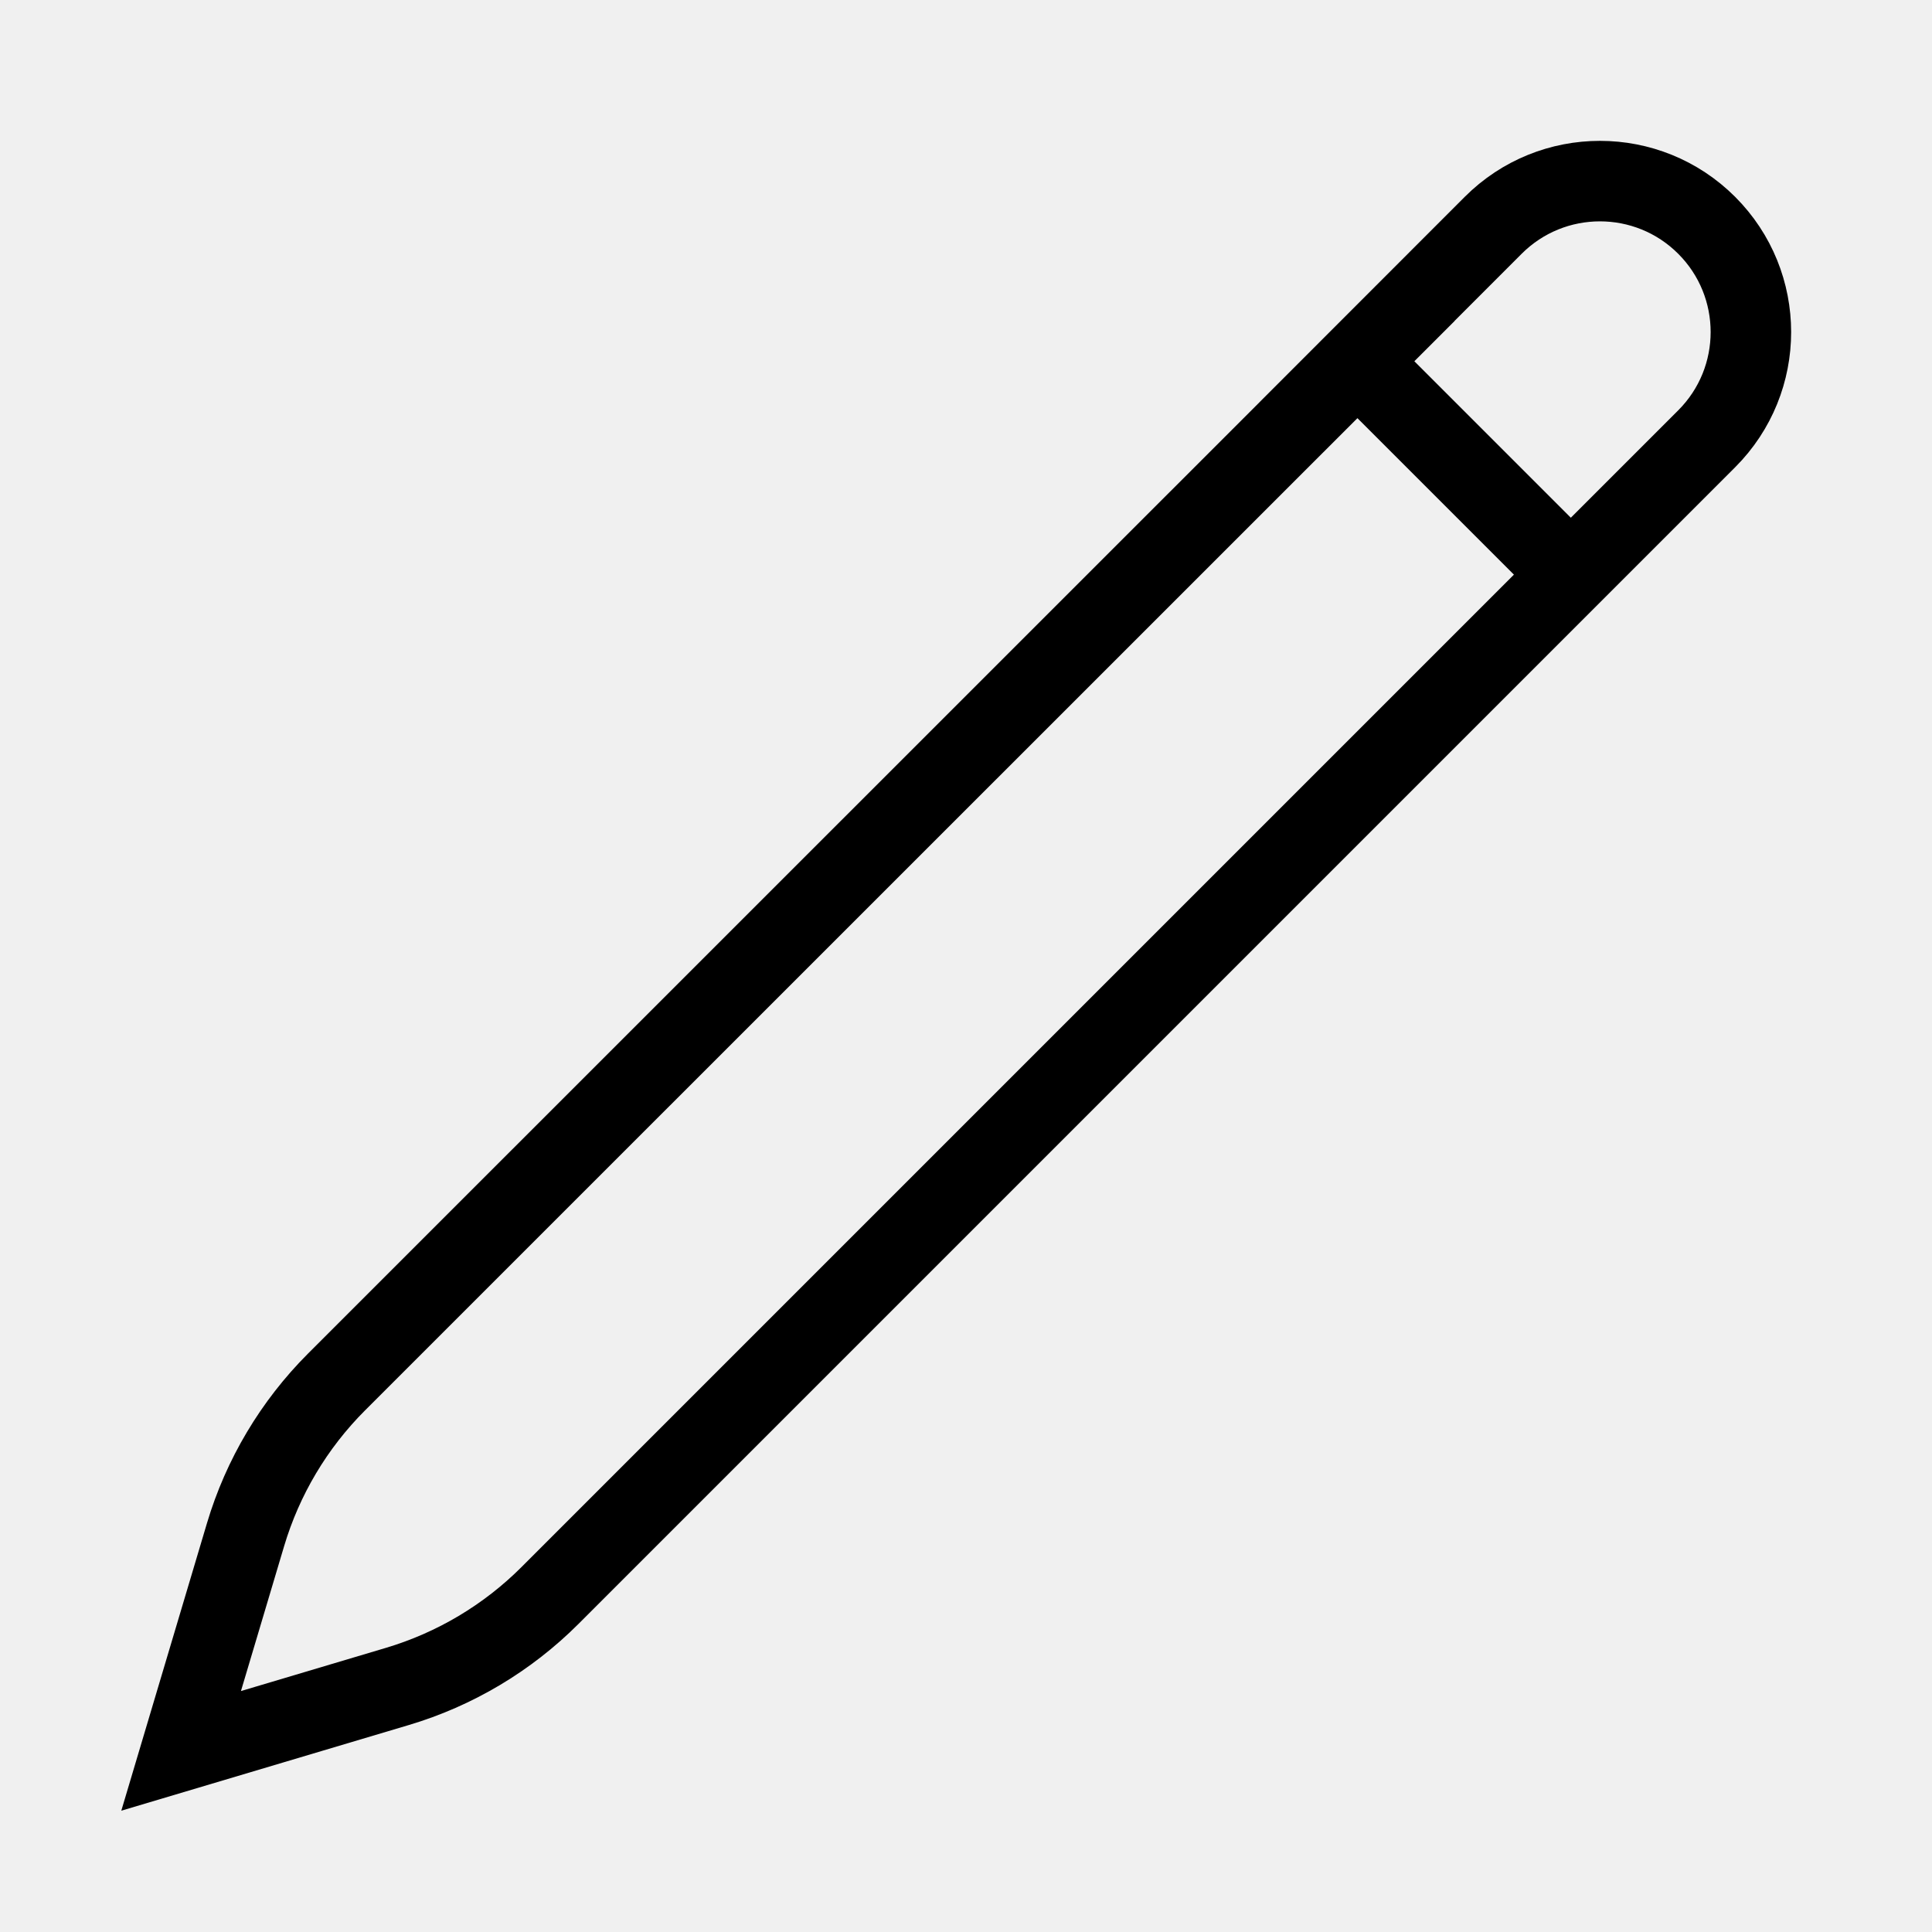
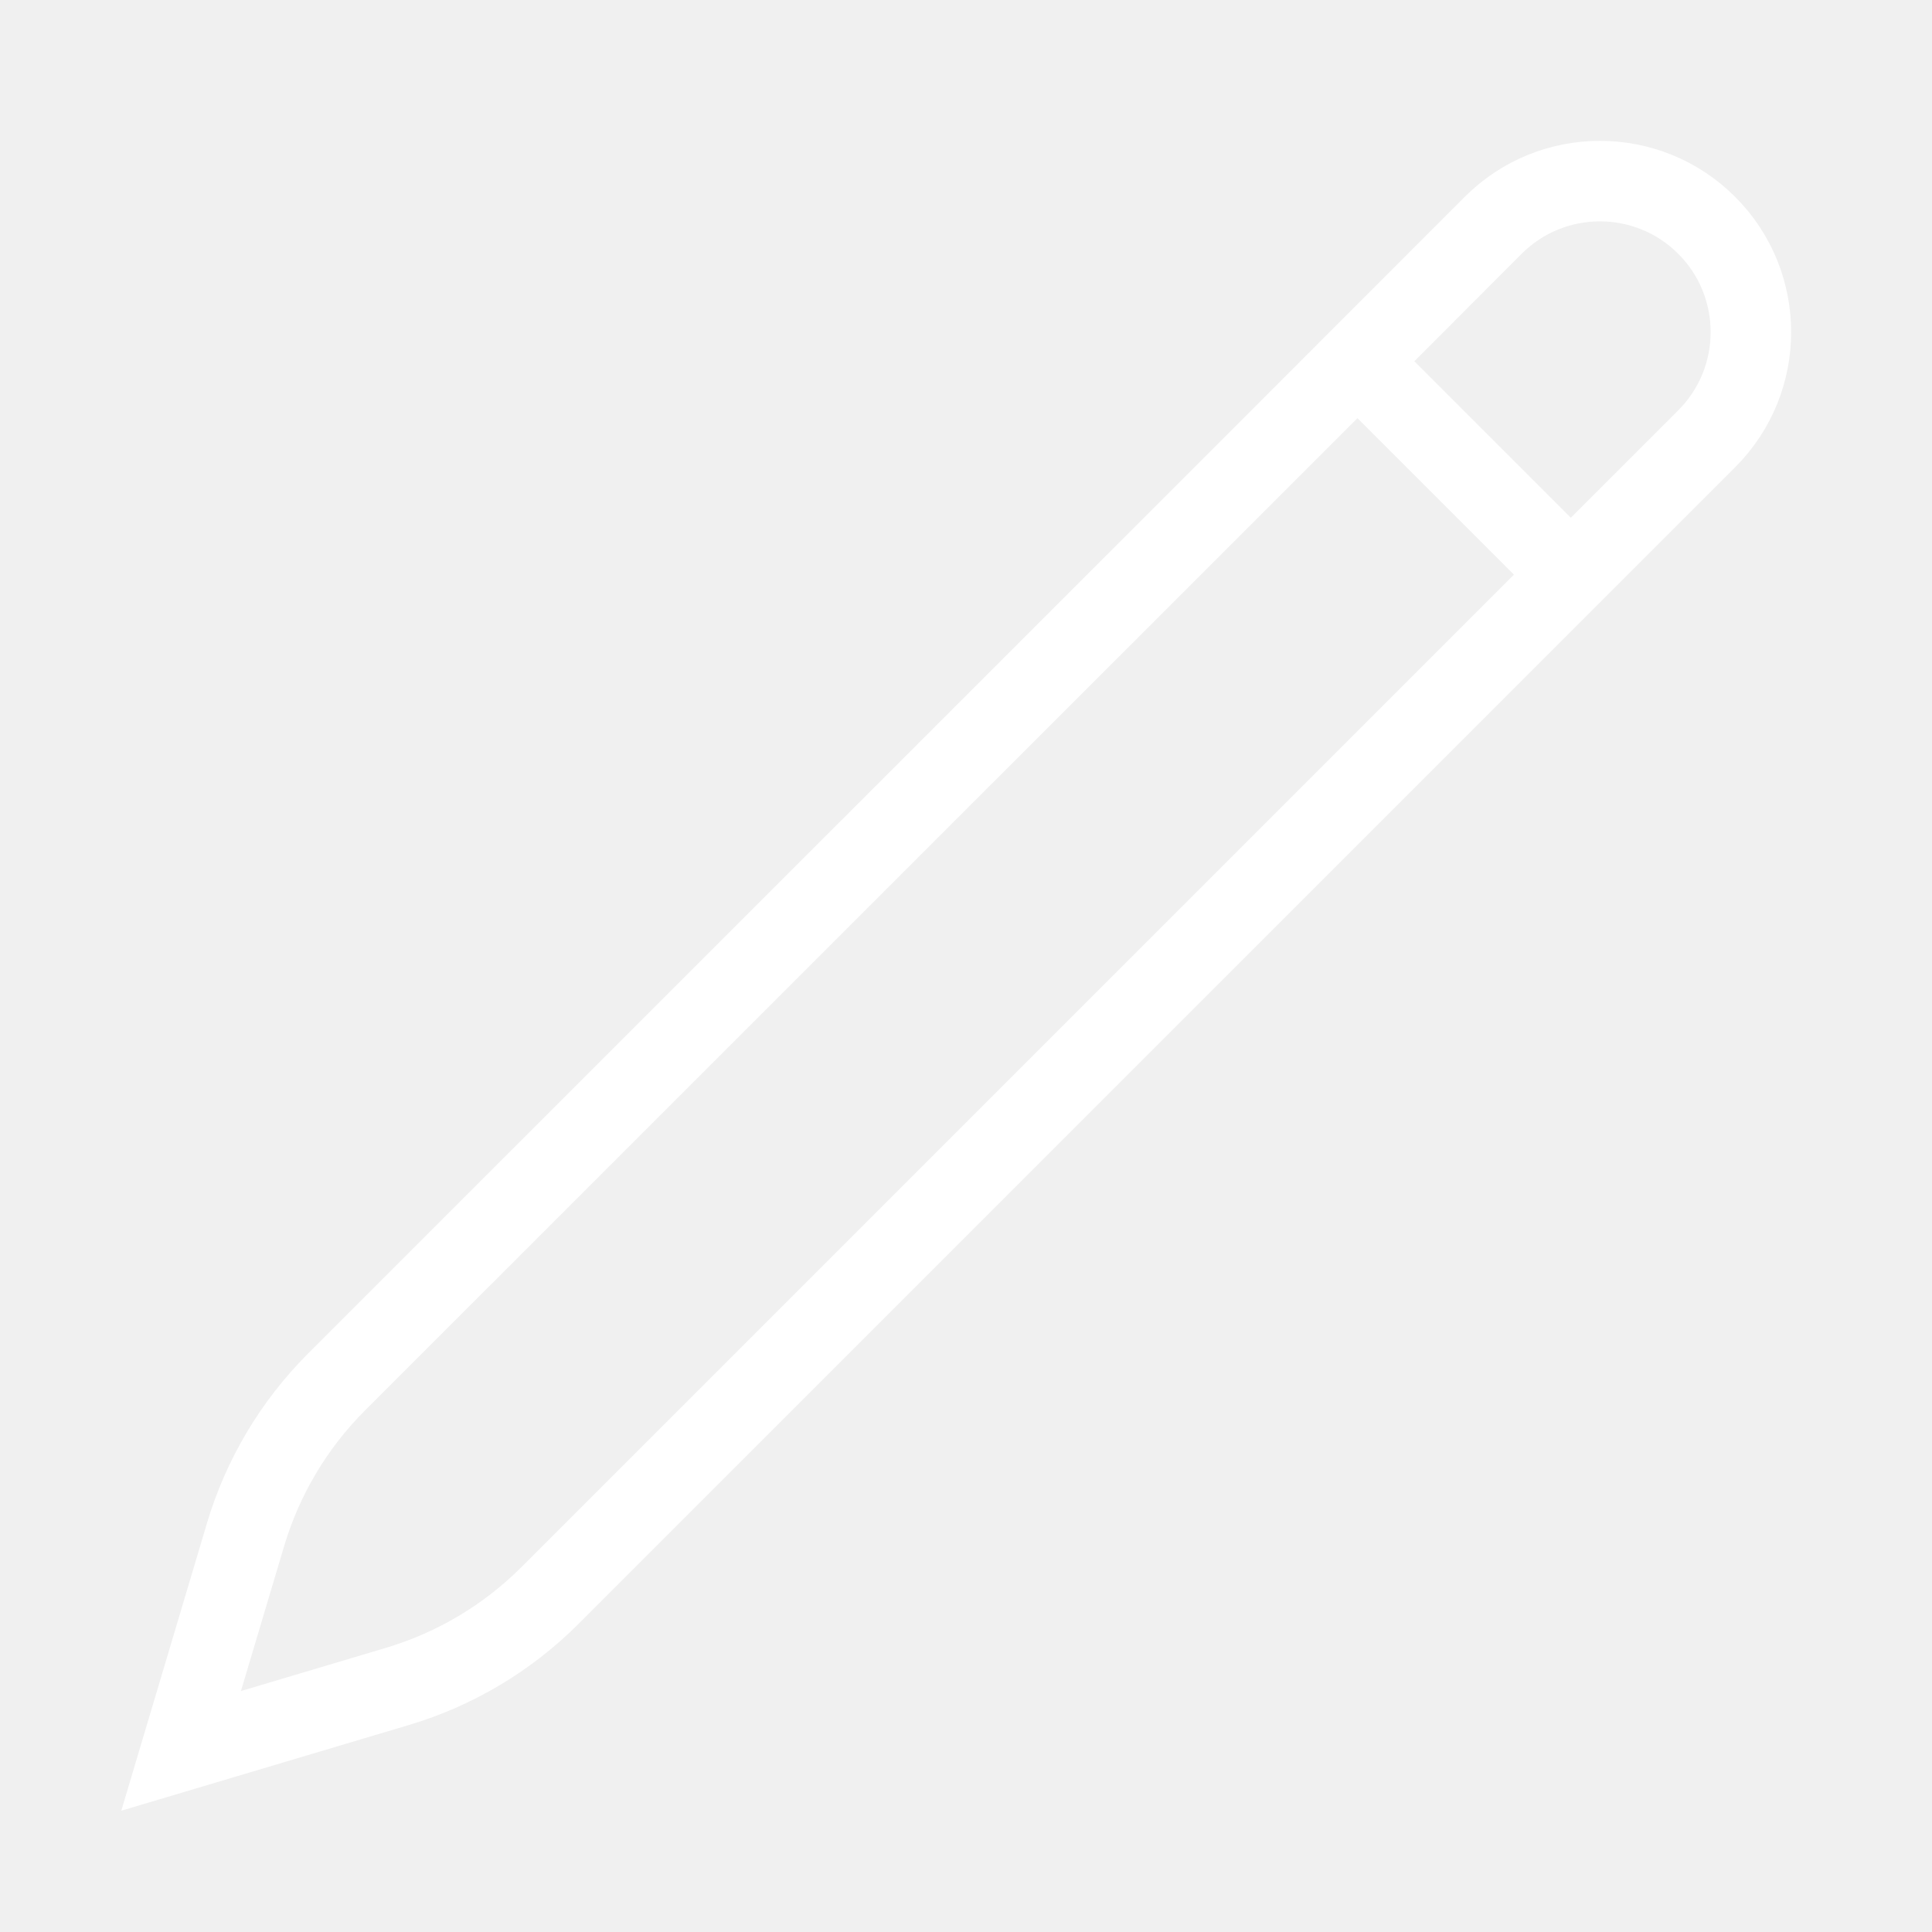
- <svg xmlns="http://www.w3.org/2000/svg" fill="none" viewBox="0 0 24 24" strokeWidth="1.5" stroke="currentColor" className="w-6 h-6">
+ <svg xmlns="http://www.w3.org/2000/svg" fill="none" viewBox="0 0 24 24" strokeWidth="1.5" stroke="white" className="w-6 h-6">
  <path strokeLinecap="round" strokeLinejoin="round" d="m16.862 4.487 1.687-1.688a1.875 1.875 0 1 1 2.652 2.652L6.832 19.82a4.5 4.5 0 0 1-1.897 1.13l-2.685.8.8-2.685a4.5 4.5 0 0 1 1.13-1.897L16.863 4.487Zm0 0L19.5 7.125" />
</svg>
